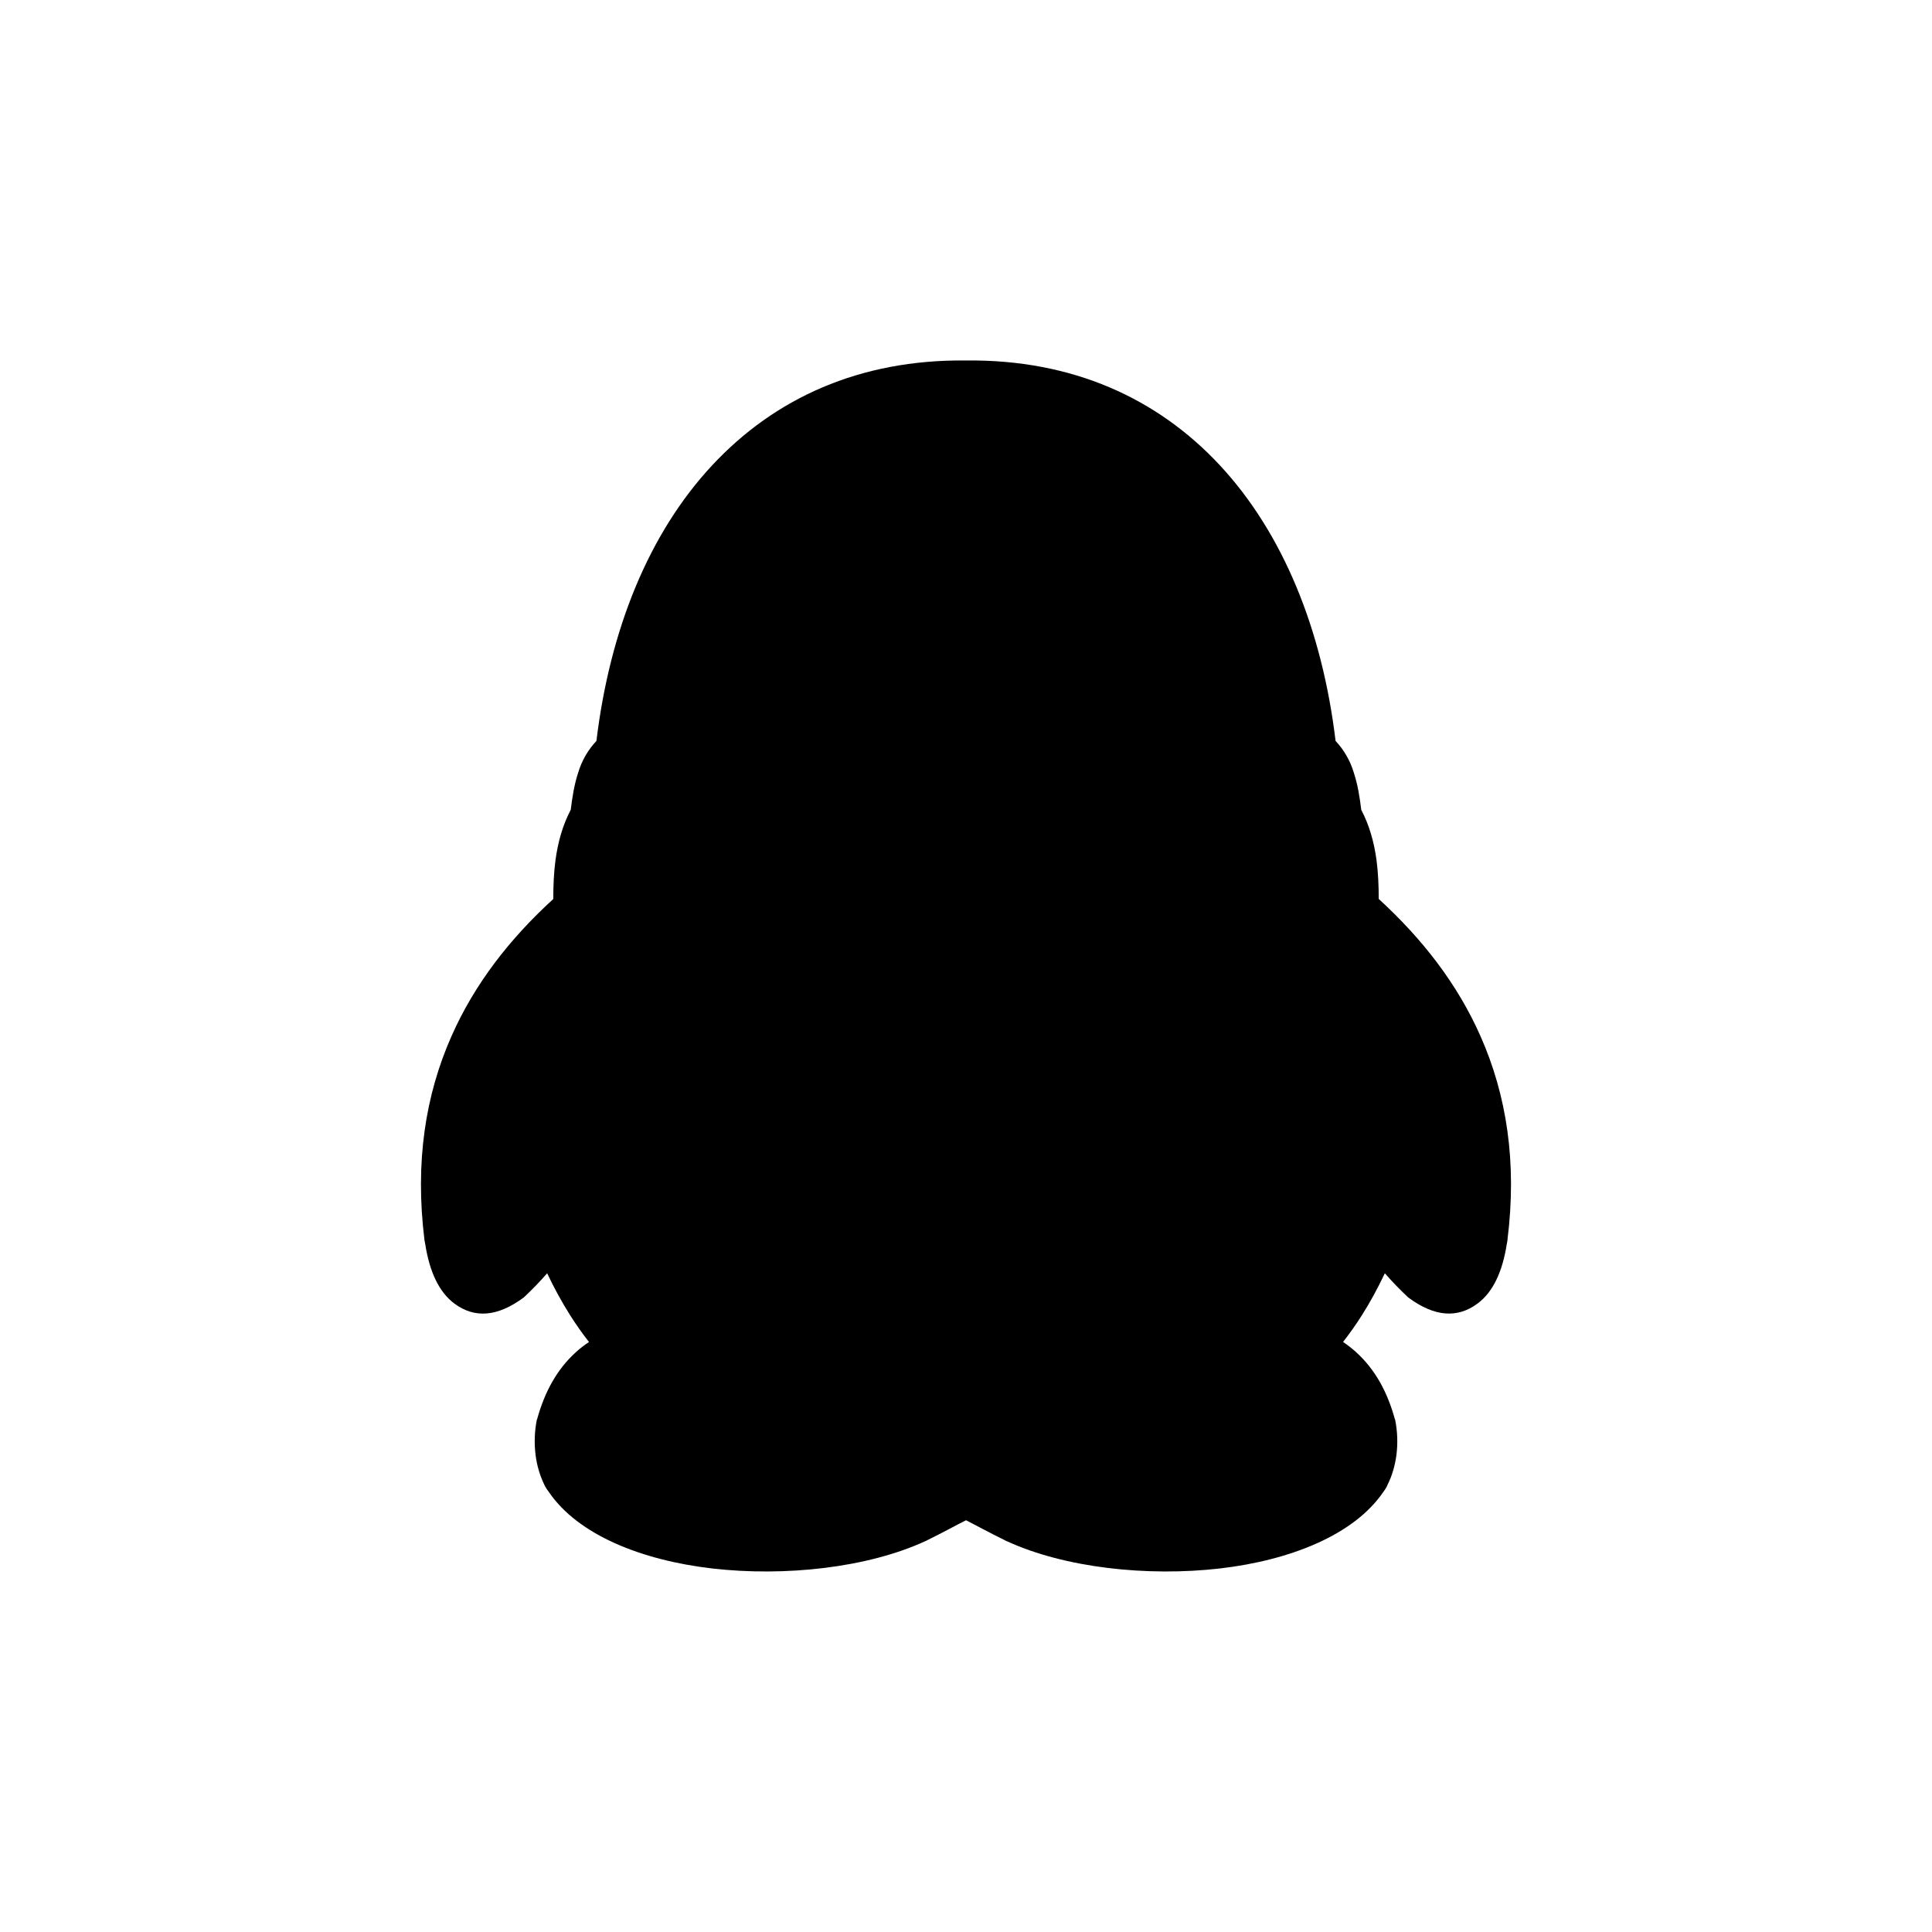
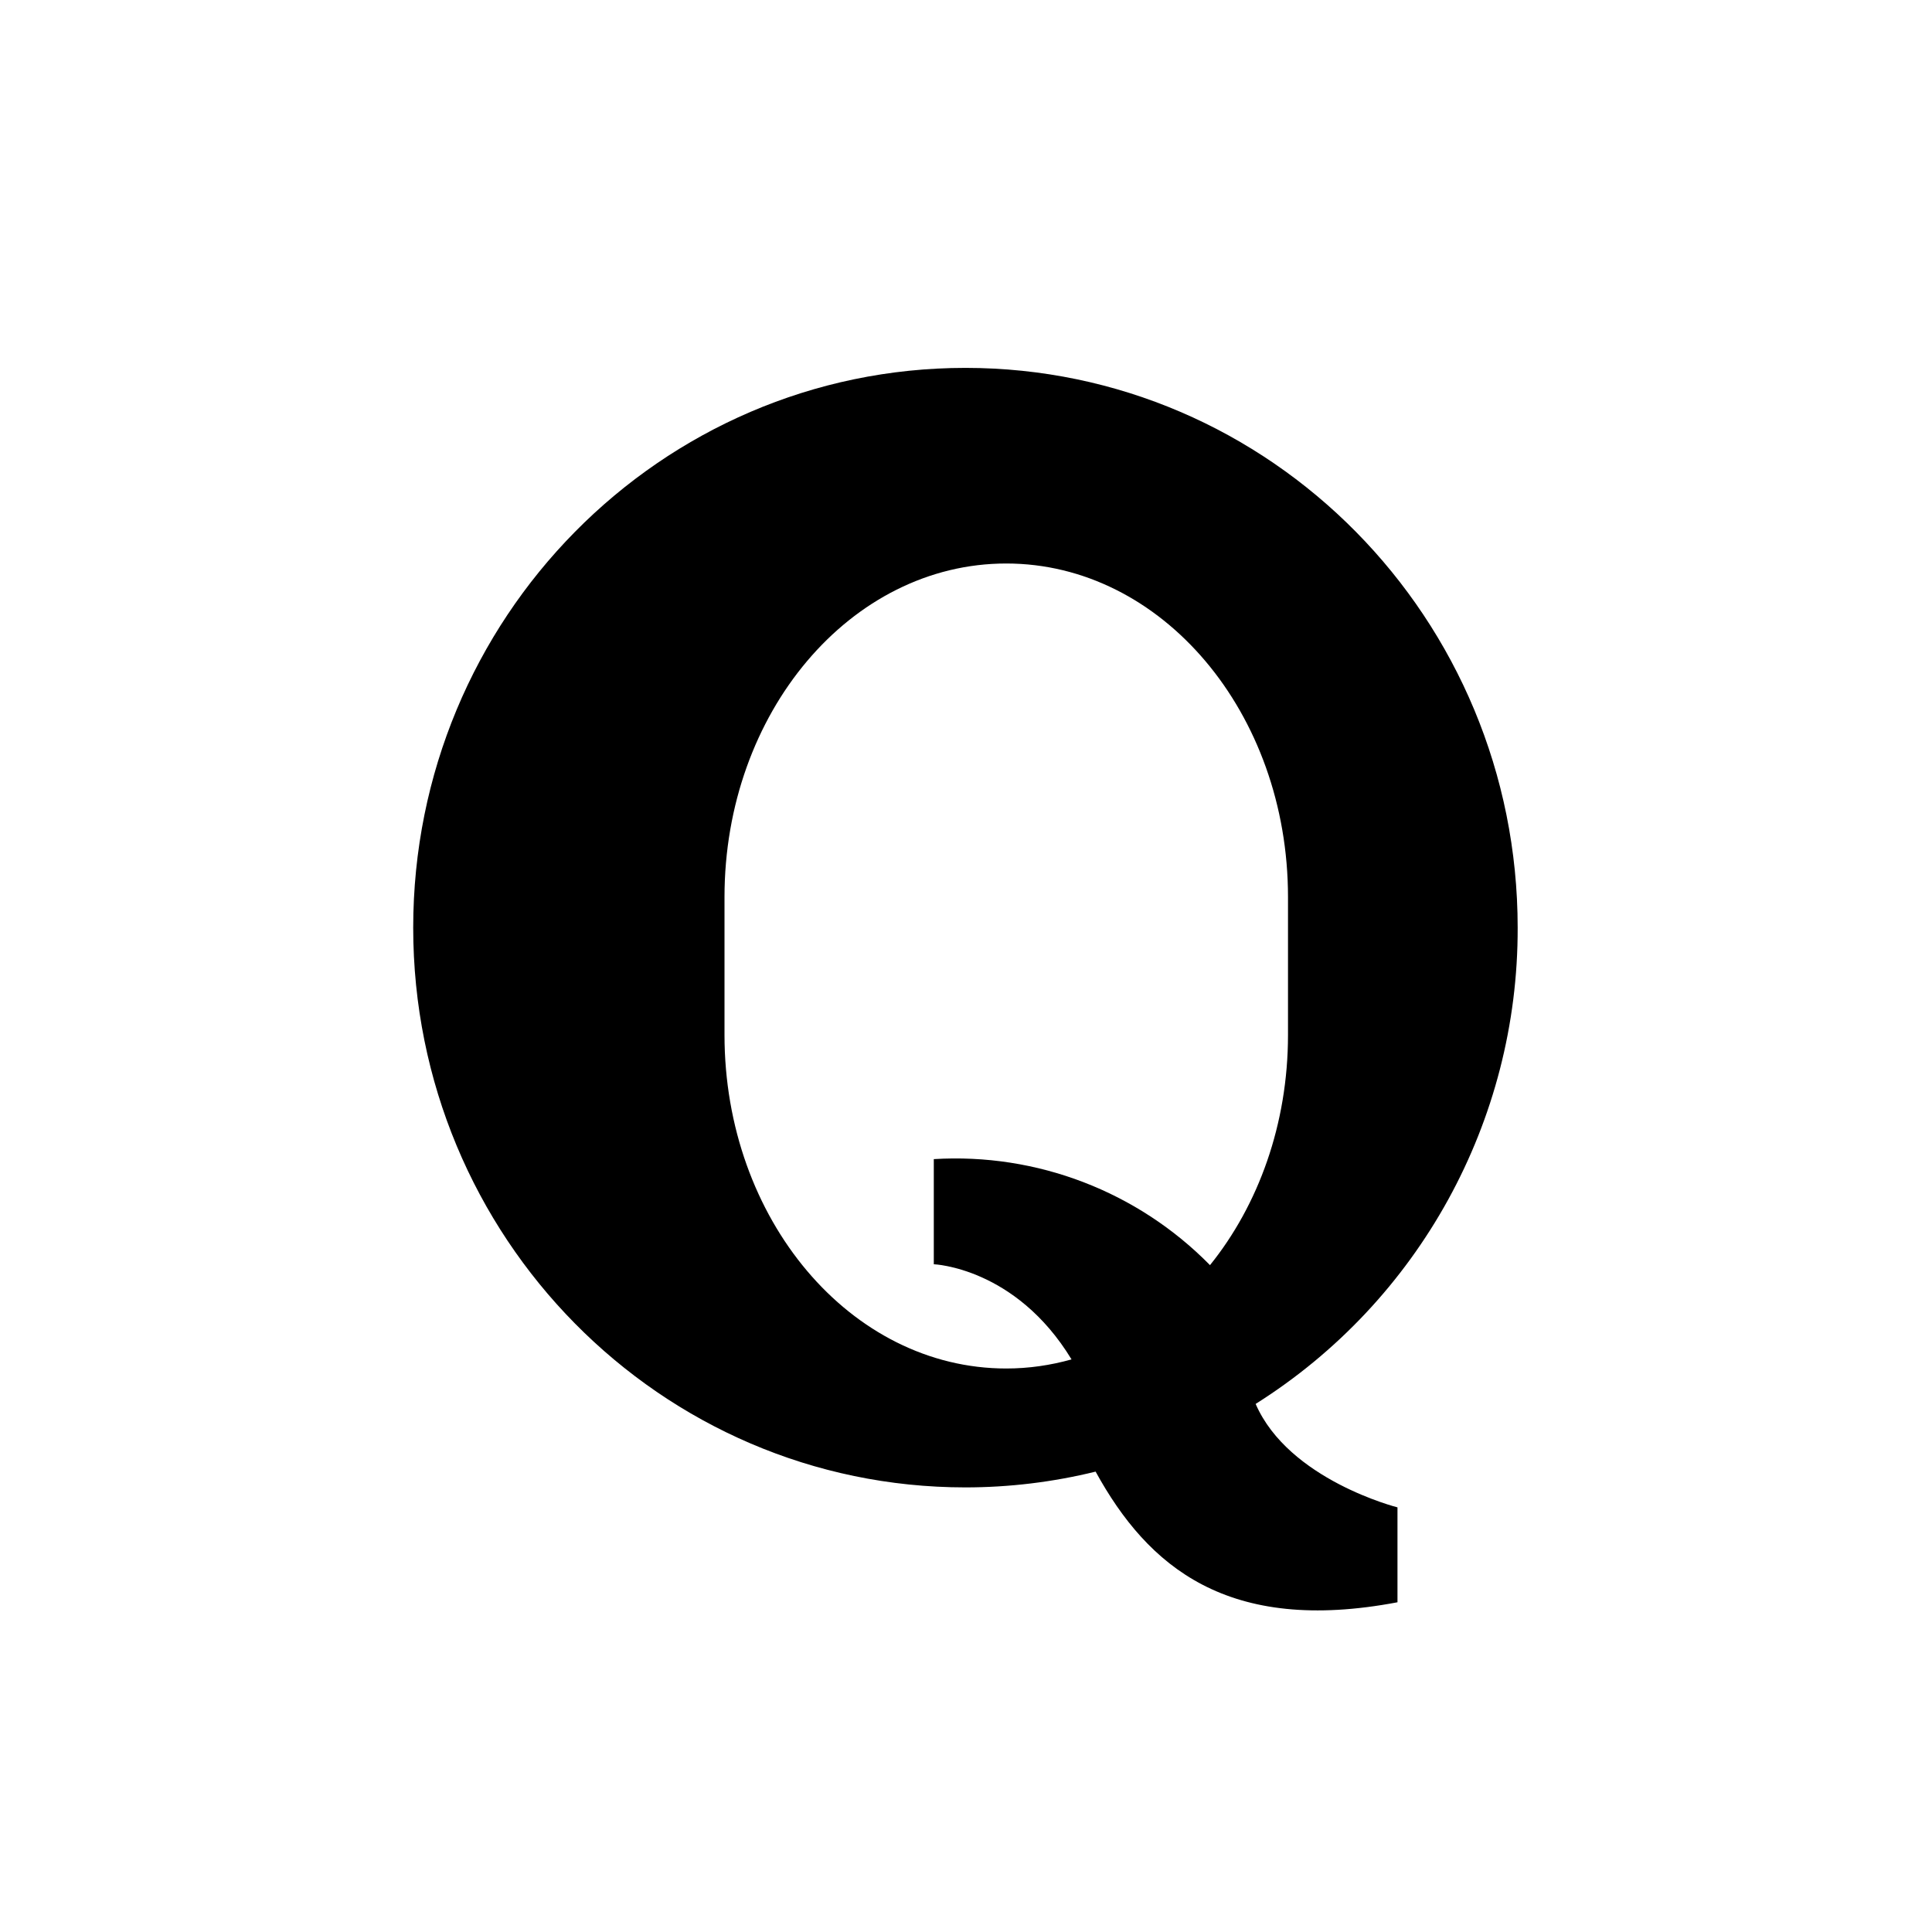
<svg xmlns="http://www.w3.org/2000/svg" fill="currentColor" viewBox="0 0 24 24">
-   <path fill-rule="evenodd" d="M18.727 15.405a.626.626 0 0 1-.01.054c-.054.341-.171.594-.365.736-.245.181-.53.167-.859-.078a4.066 4.066 0 0 1-.29-.3c-.089.188-.184.362-.286.523a4.138 4.138 0 0 1-.233.33c.057.039.111.081.162.127.243.22.392.506.482.834h.002a1.362 1.362 0 0 1 .017.443c-.016.12-.05.254-.115.38l.001.001a.463.463 0 0 1-.05.08c-.363.532-1.153.847-2.028.949-.905.104-1.932-.008-2.65-.34h-.002a.41.41 0 0 1-.031-.016c-.085-.041-.178-.09-.261-.133l-.21-.11c-.043.02-.116.06-.212.11-.083.043-.176.092-.26.133a.38.38 0 0 1-.032.016h-.001c-.719.332-1.746.444-2.65.34-.876-.102-1.666-.417-2.028-.95a.456.456 0 0 1-.051-.079 1.19 1.19 0 0 1-.114-.382 1.364 1.364 0 0 1 .017-.443l.002.001c.09-.328.24-.615.482-.834.05-.046.105-.088.163-.126a4.138 4.138 0 0 1-.233-.33 4.82 4.82 0 0 1-.287-.524 4.09 4.09 0 0 1-.29.3c-.33.245-.614.26-.86.078-.193-.142-.31-.395-.364-.736a.651.651 0 0 1-.01-.054c-.12-.969.012-1.802.335-2.532.287-.65.723-1.21 1.265-1.705 0-.165.007-.326.027-.48.03-.223.088-.434.19-.629.019-.155.043-.31.092-.46a.99.99 0 0 1 .227-.395c.167-1.381.65-2.58 1.44-3.426.773-.829 1.827-1.314 3.148-1.3h.006c1.321-.014 2.376.471 3.149 1.3.788.847 1.273 2.045 1.439 3.426a.99.99 0 0 1 .227.396c.049.149.073.304.092.46.102.194.16.405.19.627.02.155.027.316.027.48.542.496.978 1.056 1.265 1.706.323.73.455 1.563.334 2.531l.001.001z" />
+   <path fill-rule="evenodd" d="M12.5 7C10.566 7 9 8.855 9 11.144v1.712C9 15.145 10.566 17 12.5 17c.28 0 .55-.04.811-.113-.695-1.144-1.711-1.182-1.711-1.182v-1.306a4.431 4.431 0 0 1 3.431 1.317c.6-.744.969-1.75.969-2.86v-1.712C16 8.855 14.433 7 12.5 7m4.86 11.725v1.179c-2.106.4-3.099-.438-3.75-1.623a6.785 6.785 0 0 1-1.617.196c-3.789 0-6.86-3.112-6.86-6.953 0-3.84 3.071-6.954 6.86-6.954s6.86 3.113 6.86 6.954a6.97 6.97 0 0 1-3.255 5.916c.411.945 1.762 1.285 1.762 1.285" />
</svg>
